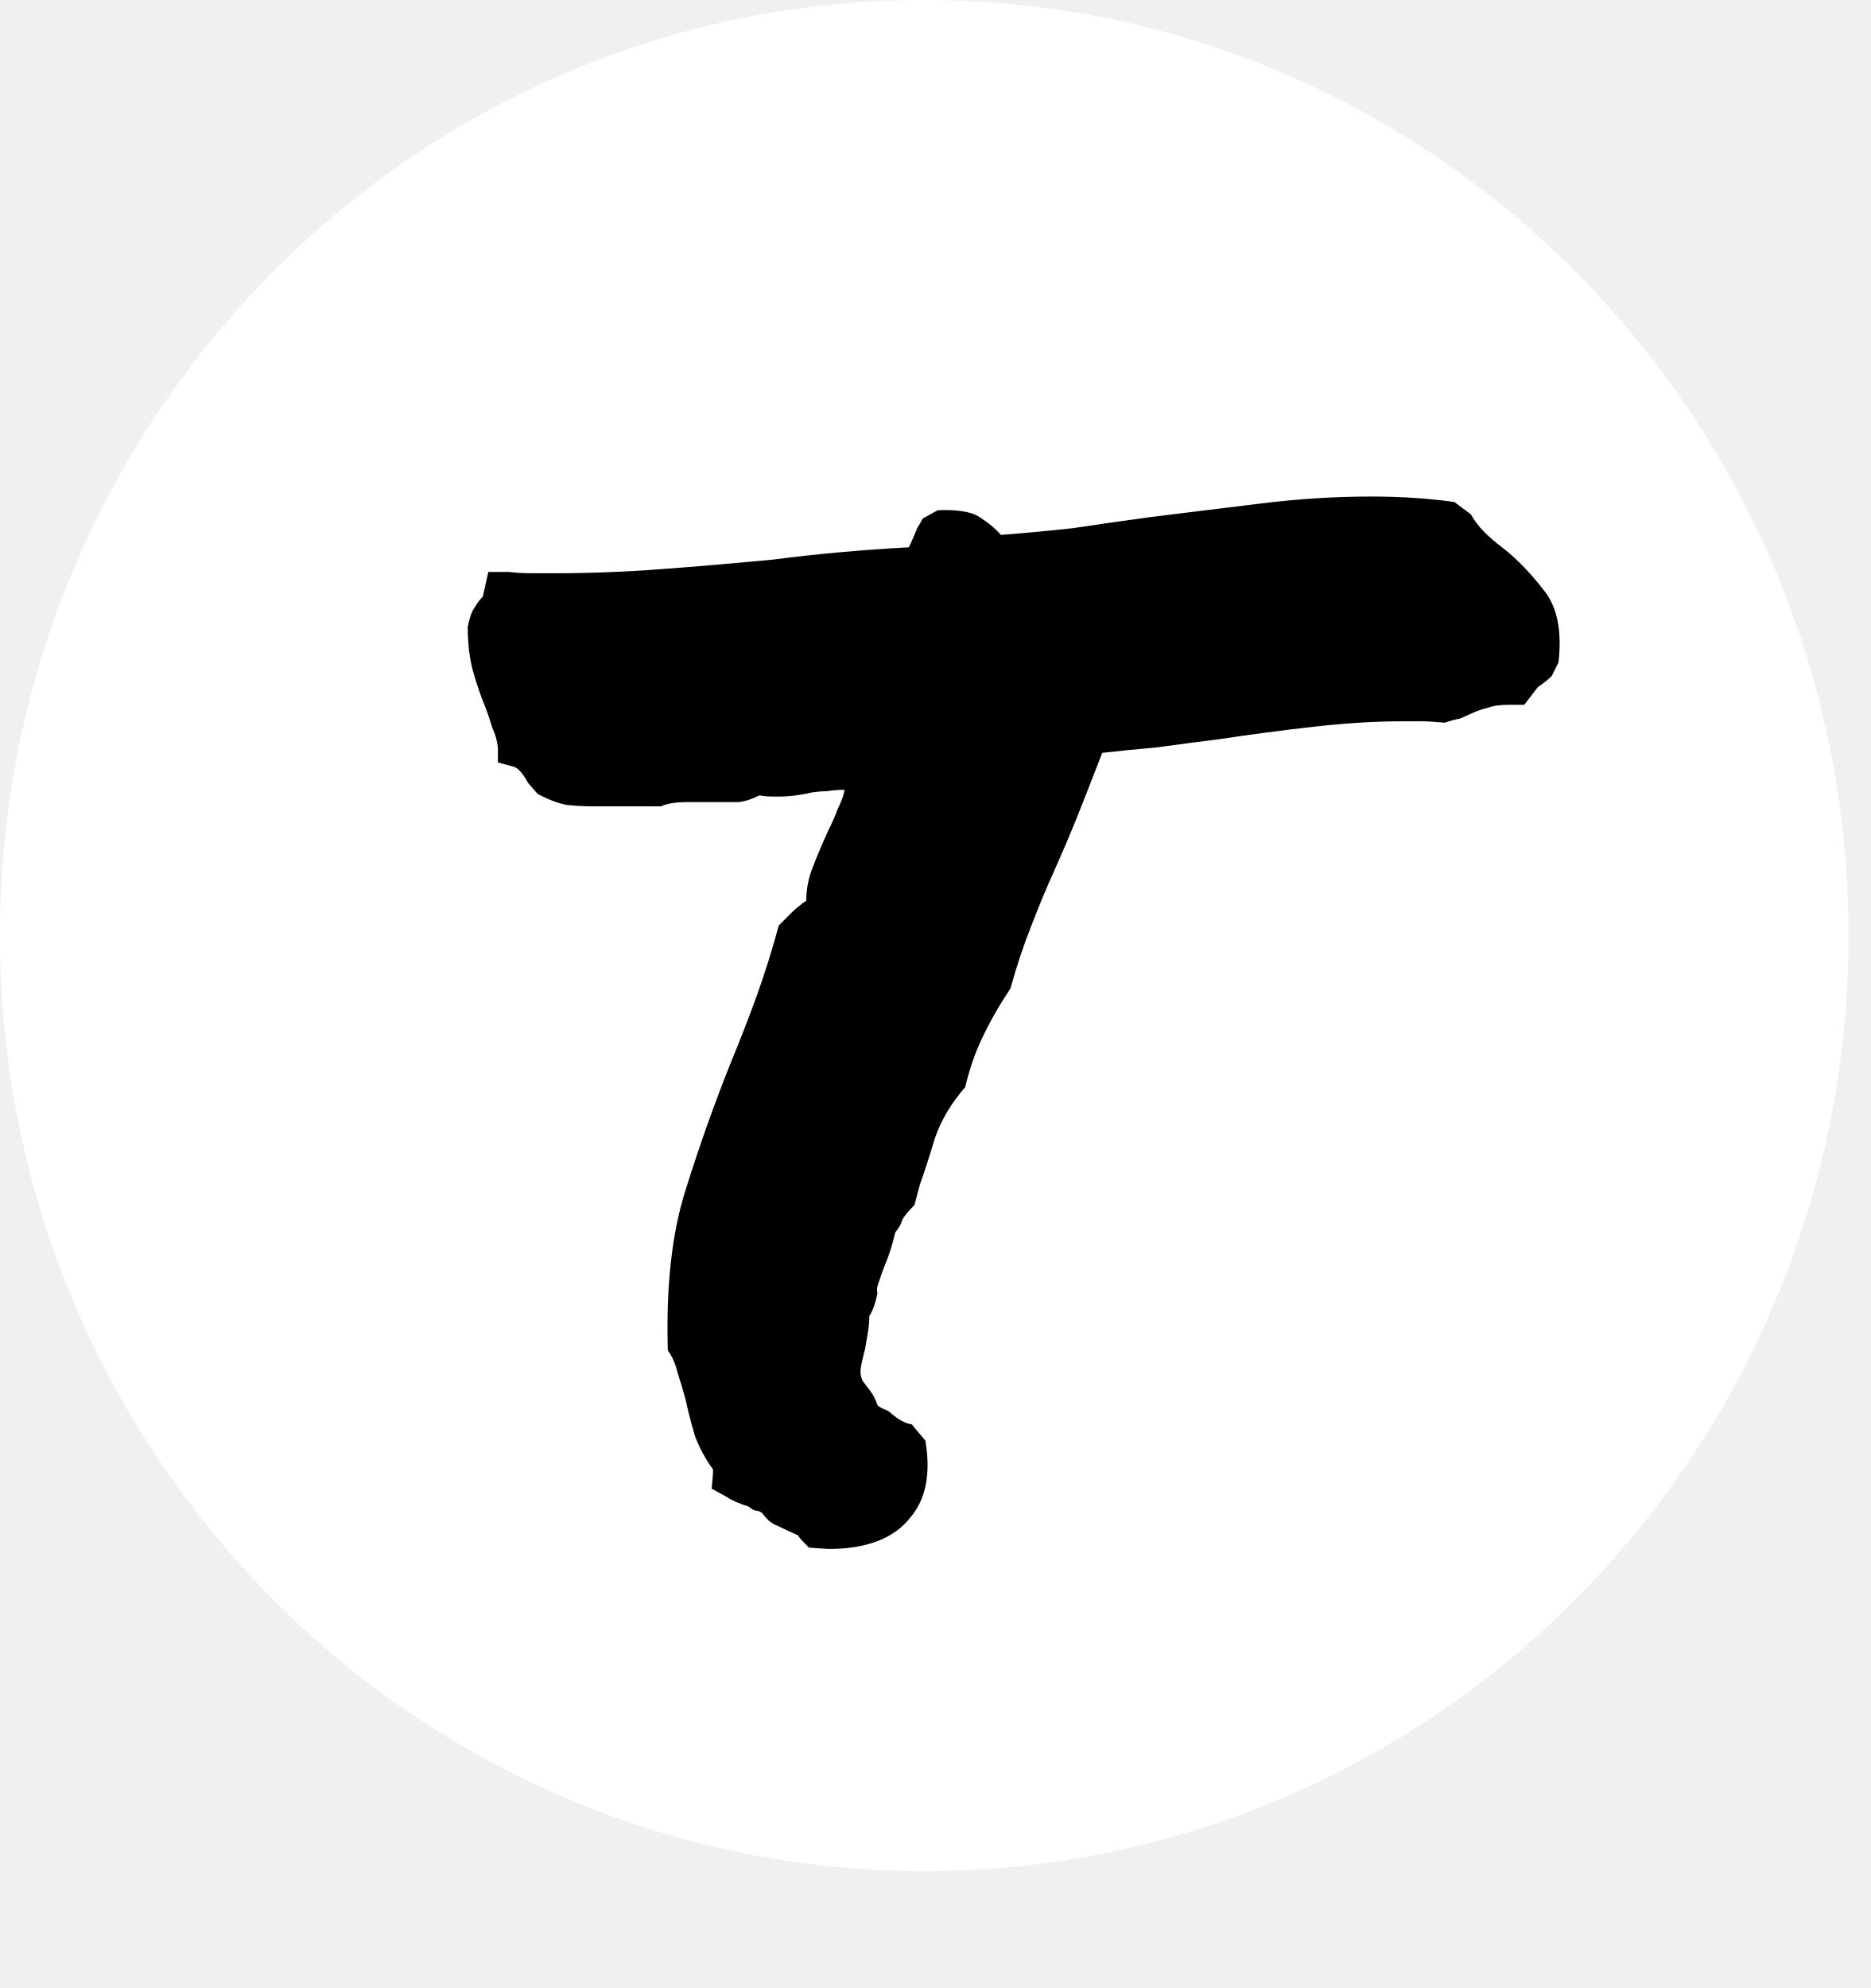
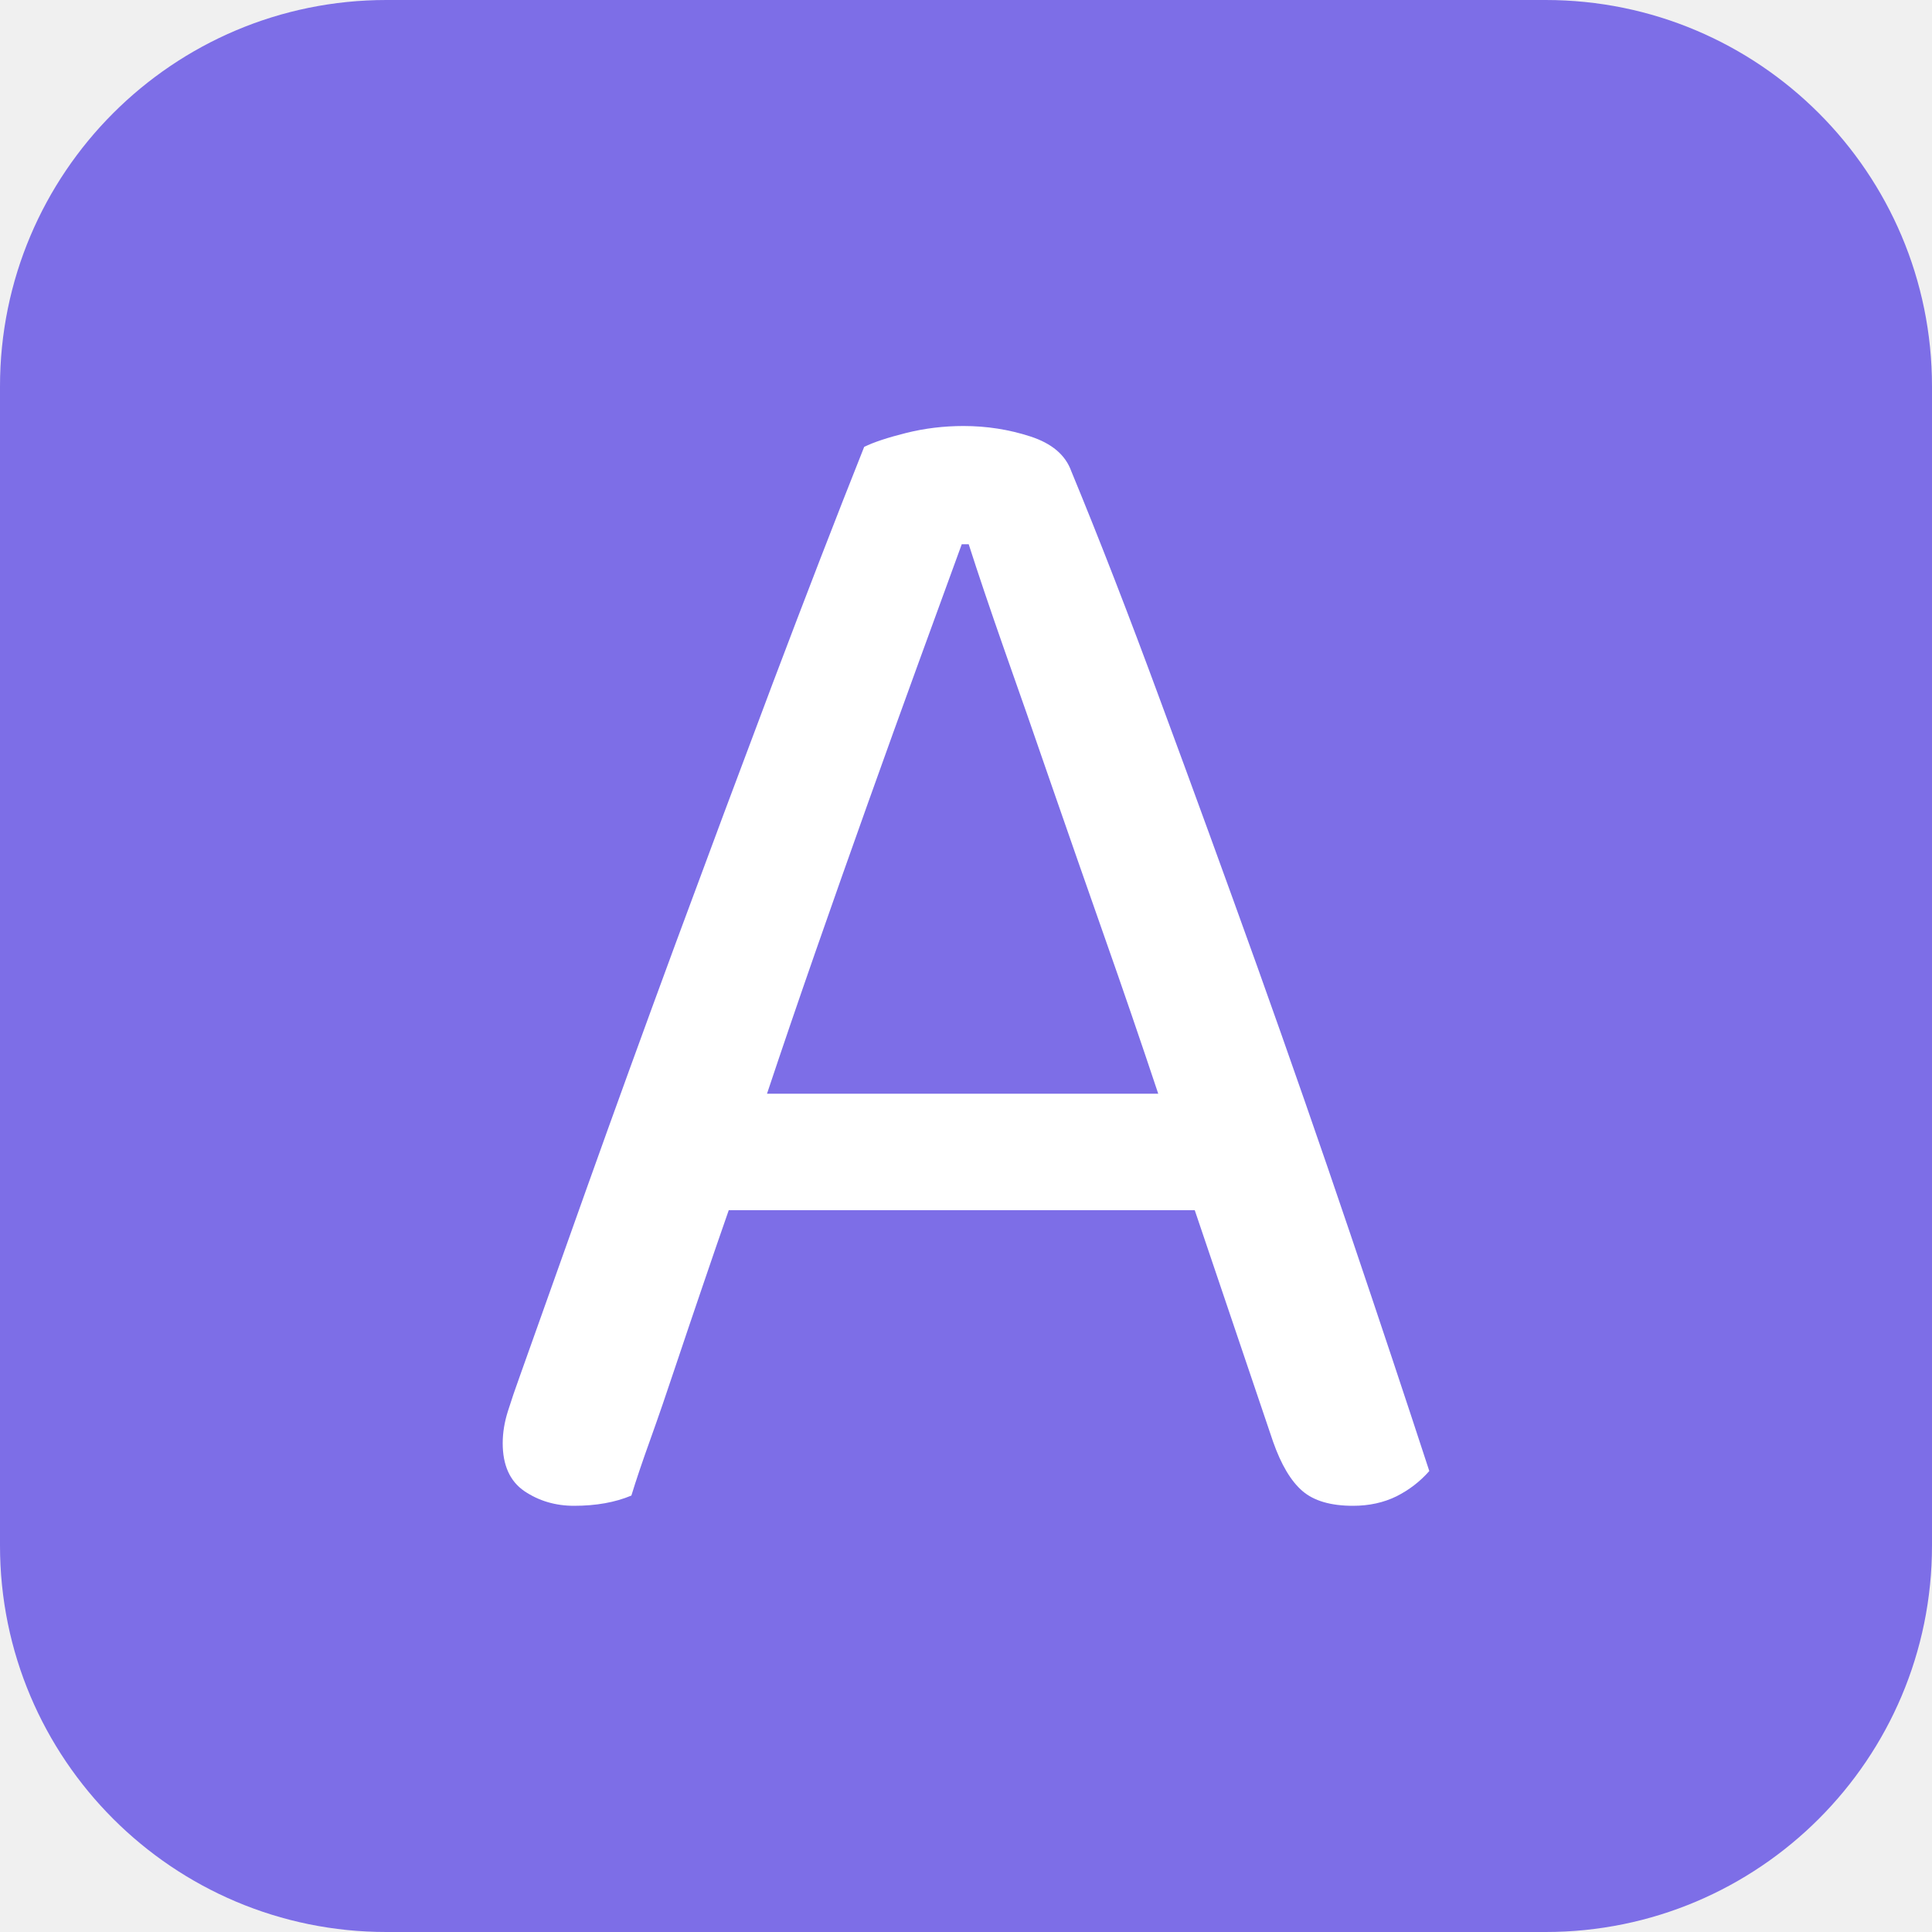
- <svg xmlns="http://www.w3.org/2000/svg" width="16" height="17" viewBox="0 0 16 17" fill="none">
-   <ellipse cx="7.904" cy="8" rx="7.904" ry="8" fill="white" />
-   <path d="M4.258 6.391C4.25 6.328 4.234 6.273 4.211 6.227C4.195 6.172 4.176 6.113 4.152 6.051C4.113 5.957 4.078 5.855 4.047 5.746C4.016 5.637 4 5.508 4 5.359C4.016 5.281 4.035 5.227 4.059 5.195C4.082 5.156 4.105 5.125 4.129 5.102L4.176 4.891H4.352C4.414 4.898 4.477 4.902 4.539 4.902C4.609 4.902 4.676 4.902 4.738 4.902C5.035 4.902 5.34 4.891 5.652 4.867C5.965 4.844 6.285 4.816 6.613 4.785C6.973 4.738 7.359 4.703 7.773 4.68C7.812 4.594 7.836 4.539 7.844 4.516C7.859 4.492 7.875 4.465 7.891 4.434L8.02 4.363C8.199 4.355 8.324 4.379 8.395 4.434C8.465 4.48 8.52 4.527 8.559 4.574C8.762 4.559 8.969 4.539 9.18 4.516C9.391 4.484 9.609 4.453 9.836 4.422C10.148 4.383 10.465 4.344 10.785 4.305C11.105 4.266 11.418 4.246 11.723 4.246C11.855 4.246 11.98 4.25 12.098 4.258C12.215 4.266 12.328 4.277 12.438 4.293L12.578 4.398C12.609 4.453 12.648 4.504 12.695 4.551C12.742 4.598 12.797 4.645 12.859 4.691C12.977 4.785 13.09 4.902 13.199 5.043C13.316 5.184 13.359 5.391 13.328 5.664L13.27 5.781C13.238 5.812 13.199 5.844 13.152 5.875L13.035 6.027H12.906C12.828 6.027 12.77 6.035 12.73 6.051C12.691 6.059 12.645 6.074 12.59 6.098C12.559 6.113 12.523 6.129 12.484 6.145C12.445 6.152 12.402 6.164 12.355 6.18C12.27 6.172 12.203 6.168 12.156 6.168C12.109 6.168 12.055 6.168 11.992 6.168C11.758 6.168 11.504 6.184 11.23 6.215C10.957 6.246 10.691 6.281 10.434 6.32C10.246 6.344 10.066 6.367 9.895 6.391C9.723 6.406 9.566 6.422 9.426 6.438C9.348 6.641 9.277 6.82 9.215 6.977C9.152 7.133 9.086 7.289 9.016 7.445C8.945 7.602 8.879 7.762 8.816 7.926C8.754 8.082 8.695 8.258 8.641 8.453C8.547 8.594 8.469 8.73 8.406 8.863C8.344 8.988 8.293 9.133 8.254 9.297C8.137 9.43 8.051 9.574 7.996 9.73C7.949 9.887 7.906 10.02 7.867 10.129L7.82 10.305C7.766 10.359 7.73 10.402 7.715 10.434C7.707 10.465 7.688 10.5 7.656 10.539C7.633 10.641 7.602 10.738 7.562 10.832C7.547 10.871 7.531 10.914 7.516 10.961C7.5 11 7.496 11.031 7.504 11.055C7.488 11.141 7.465 11.207 7.434 11.254C7.434 11.301 7.43 11.348 7.422 11.395C7.414 11.441 7.406 11.488 7.398 11.535C7.383 11.59 7.371 11.641 7.363 11.688C7.355 11.727 7.359 11.766 7.375 11.805C7.398 11.836 7.422 11.867 7.445 11.898C7.469 11.93 7.488 11.969 7.504 12.016C7.52 12.031 7.539 12.043 7.562 12.051C7.586 12.059 7.605 12.07 7.621 12.086C7.684 12.141 7.742 12.172 7.797 12.18L7.914 12.32C7.961 12.602 7.918 12.82 7.785 12.977C7.645 13.156 7.41 13.246 7.082 13.246L6.918 13.234C6.863 13.18 6.832 13.145 6.824 13.129C6.754 13.098 6.695 13.07 6.648 13.047C6.602 13.031 6.559 12.996 6.52 12.941C6.504 12.926 6.484 12.918 6.461 12.918C6.438 12.91 6.418 12.898 6.402 12.883C6.324 12.859 6.262 12.832 6.215 12.801L6.086 12.73C6.094 12.652 6.098 12.598 6.098 12.566C6.035 12.48 5.984 12.387 5.945 12.285C5.914 12.184 5.887 12.078 5.863 11.969C5.84 11.883 5.816 11.805 5.793 11.734C5.777 11.664 5.75 11.602 5.711 11.547C5.695 11 5.746 10.543 5.863 10.176C5.98 9.801 6.109 9.438 6.25 9.086C6.328 8.898 6.402 8.707 6.473 8.512C6.543 8.316 6.605 8.117 6.66 7.914L6.789 7.785C6.844 7.738 6.879 7.711 6.895 7.703C6.895 7.602 6.914 7.504 6.953 7.41C6.992 7.309 7.035 7.207 7.082 7.105C7.113 7.043 7.141 6.98 7.164 6.918C7.195 6.855 7.215 6.801 7.223 6.754C7.168 6.754 7.117 6.758 7.07 6.766C7.031 6.766 6.988 6.77 6.941 6.777C6.84 6.801 6.742 6.812 6.648 6.812C6.578 6.812 6.527 6.809 6.496 6.801C6.434 6.832 6.375 6.852 6.32 6.859C6.266 6.859 6.211 6.859 6.156 6.859H6.016H5.875C5.781 6.859 5.707 6.871 5.652 6.895C5.543 6.895 5.473 6.895 5.441 6.895C5.41 6.895 5.375 6.895 5.336 6.895H5.195H5.055C4.992 6.895 4.922 6.891 4.844 6.883C4.766 6.867 4.684 6.836 4.598 6.789L4.516 6.695C4.469 6.609 4.426 6.562 4.387 6.555L4.258 6.52V6.391Z" fill="black" />
+ <svg xmlns="http://www.w3.org/2000/svg" width="256" height="256" viewBox="0 0 100 100">
+   <rect width="100" height="100" rx="20" fill="#7d6ee7" />
+   <path fill="#fff" d="M65.89 74.61L61.84 62.64L37.72 62.64Q37.09 64.44 36.37 66.56Q35.65 68.67 34.97 70.70Q34.30 72.72 33.67 74.48Q33.04 76.23 32.68 77.41L32.68 77.41Q31.42 77.94 29.71 77.94L29.71 77.94Q28.27 77.94 27.14 77.18Q26.02 76.41 26.02 74.70L26.02 74.70Q26.02 73.89 26.29 73.04Q26.56 72.18 26.92 71.19L26.92 71.19Q28.27 67.41 30.38 61.47Q32.50 55.53 34.97 48.83Q37.45 42.12 40.01 35.33Q42.58 28.53 44.73 23.13L44.73 23.13Q45.46 22.77 46.90 22.41Q48.34 22.05 49.87 22.05L49.87 22.05Q51.67 22.05 53.33 22.59Q55.00 23.13 55.45 24.39L55.45 24.39Q57.61 29.61 60.08 36.32Q62.56 43.02 65.08 50.04Q67.59 57.06 69.89 63.86Q72.19 70.66 73.98 76.14L73.98 76.14Q73.27 76.95 72.28 77.45Q71.28 77.94 70.03 77.94L70.03 77.94Q68.31 77.94 67.42 77.18Q66.52 76.41 65.89 74.61L65.89 74.61ZM50.14 28.17L49.78 28.17Q48.79 30.87 47.53 34.34Q46.27 37.80 44.92 41.58Q43.57 45.36 42.22 49.23Q40.87 53.10 39.70 56.61L39.70 56.61L59.95 56.61Q58.60 52.56 57.16 48.47Q55.72 44.37 54.41 40.59Q53.11 36.81 51.98 33.62Q50.86 30.42 50.14 28.17L50.14 28.17Z" />
</svg>
